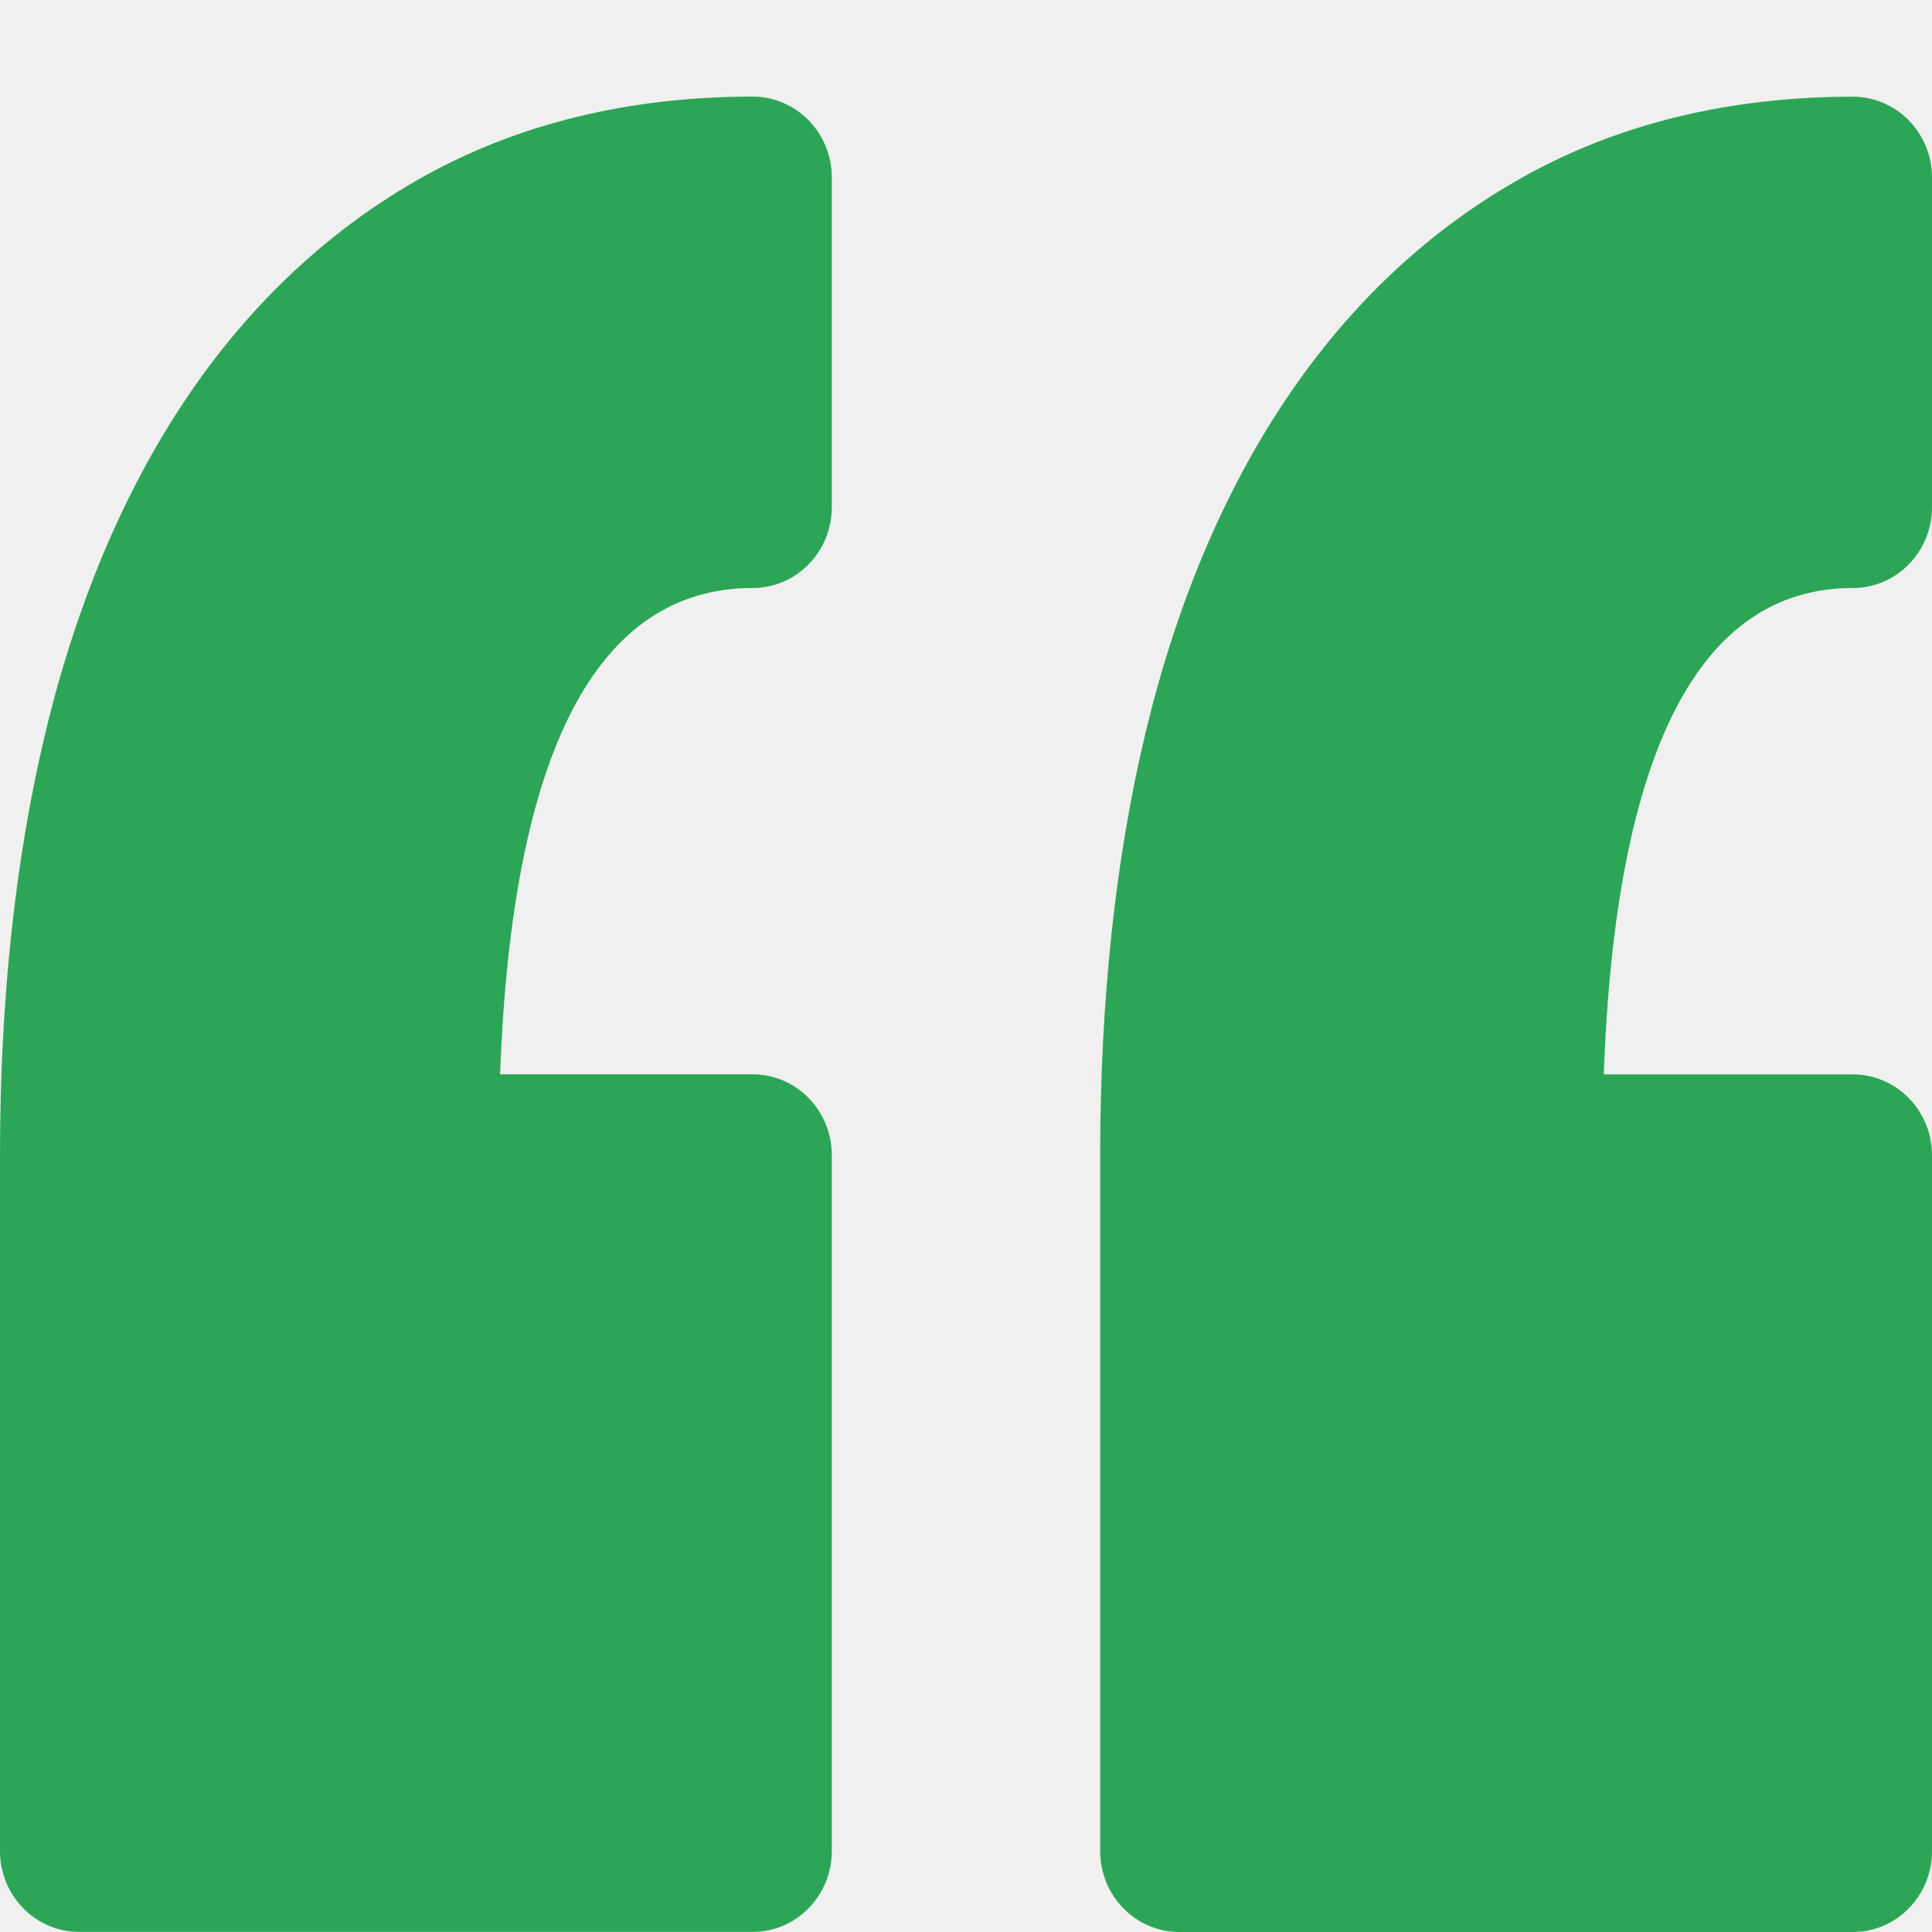
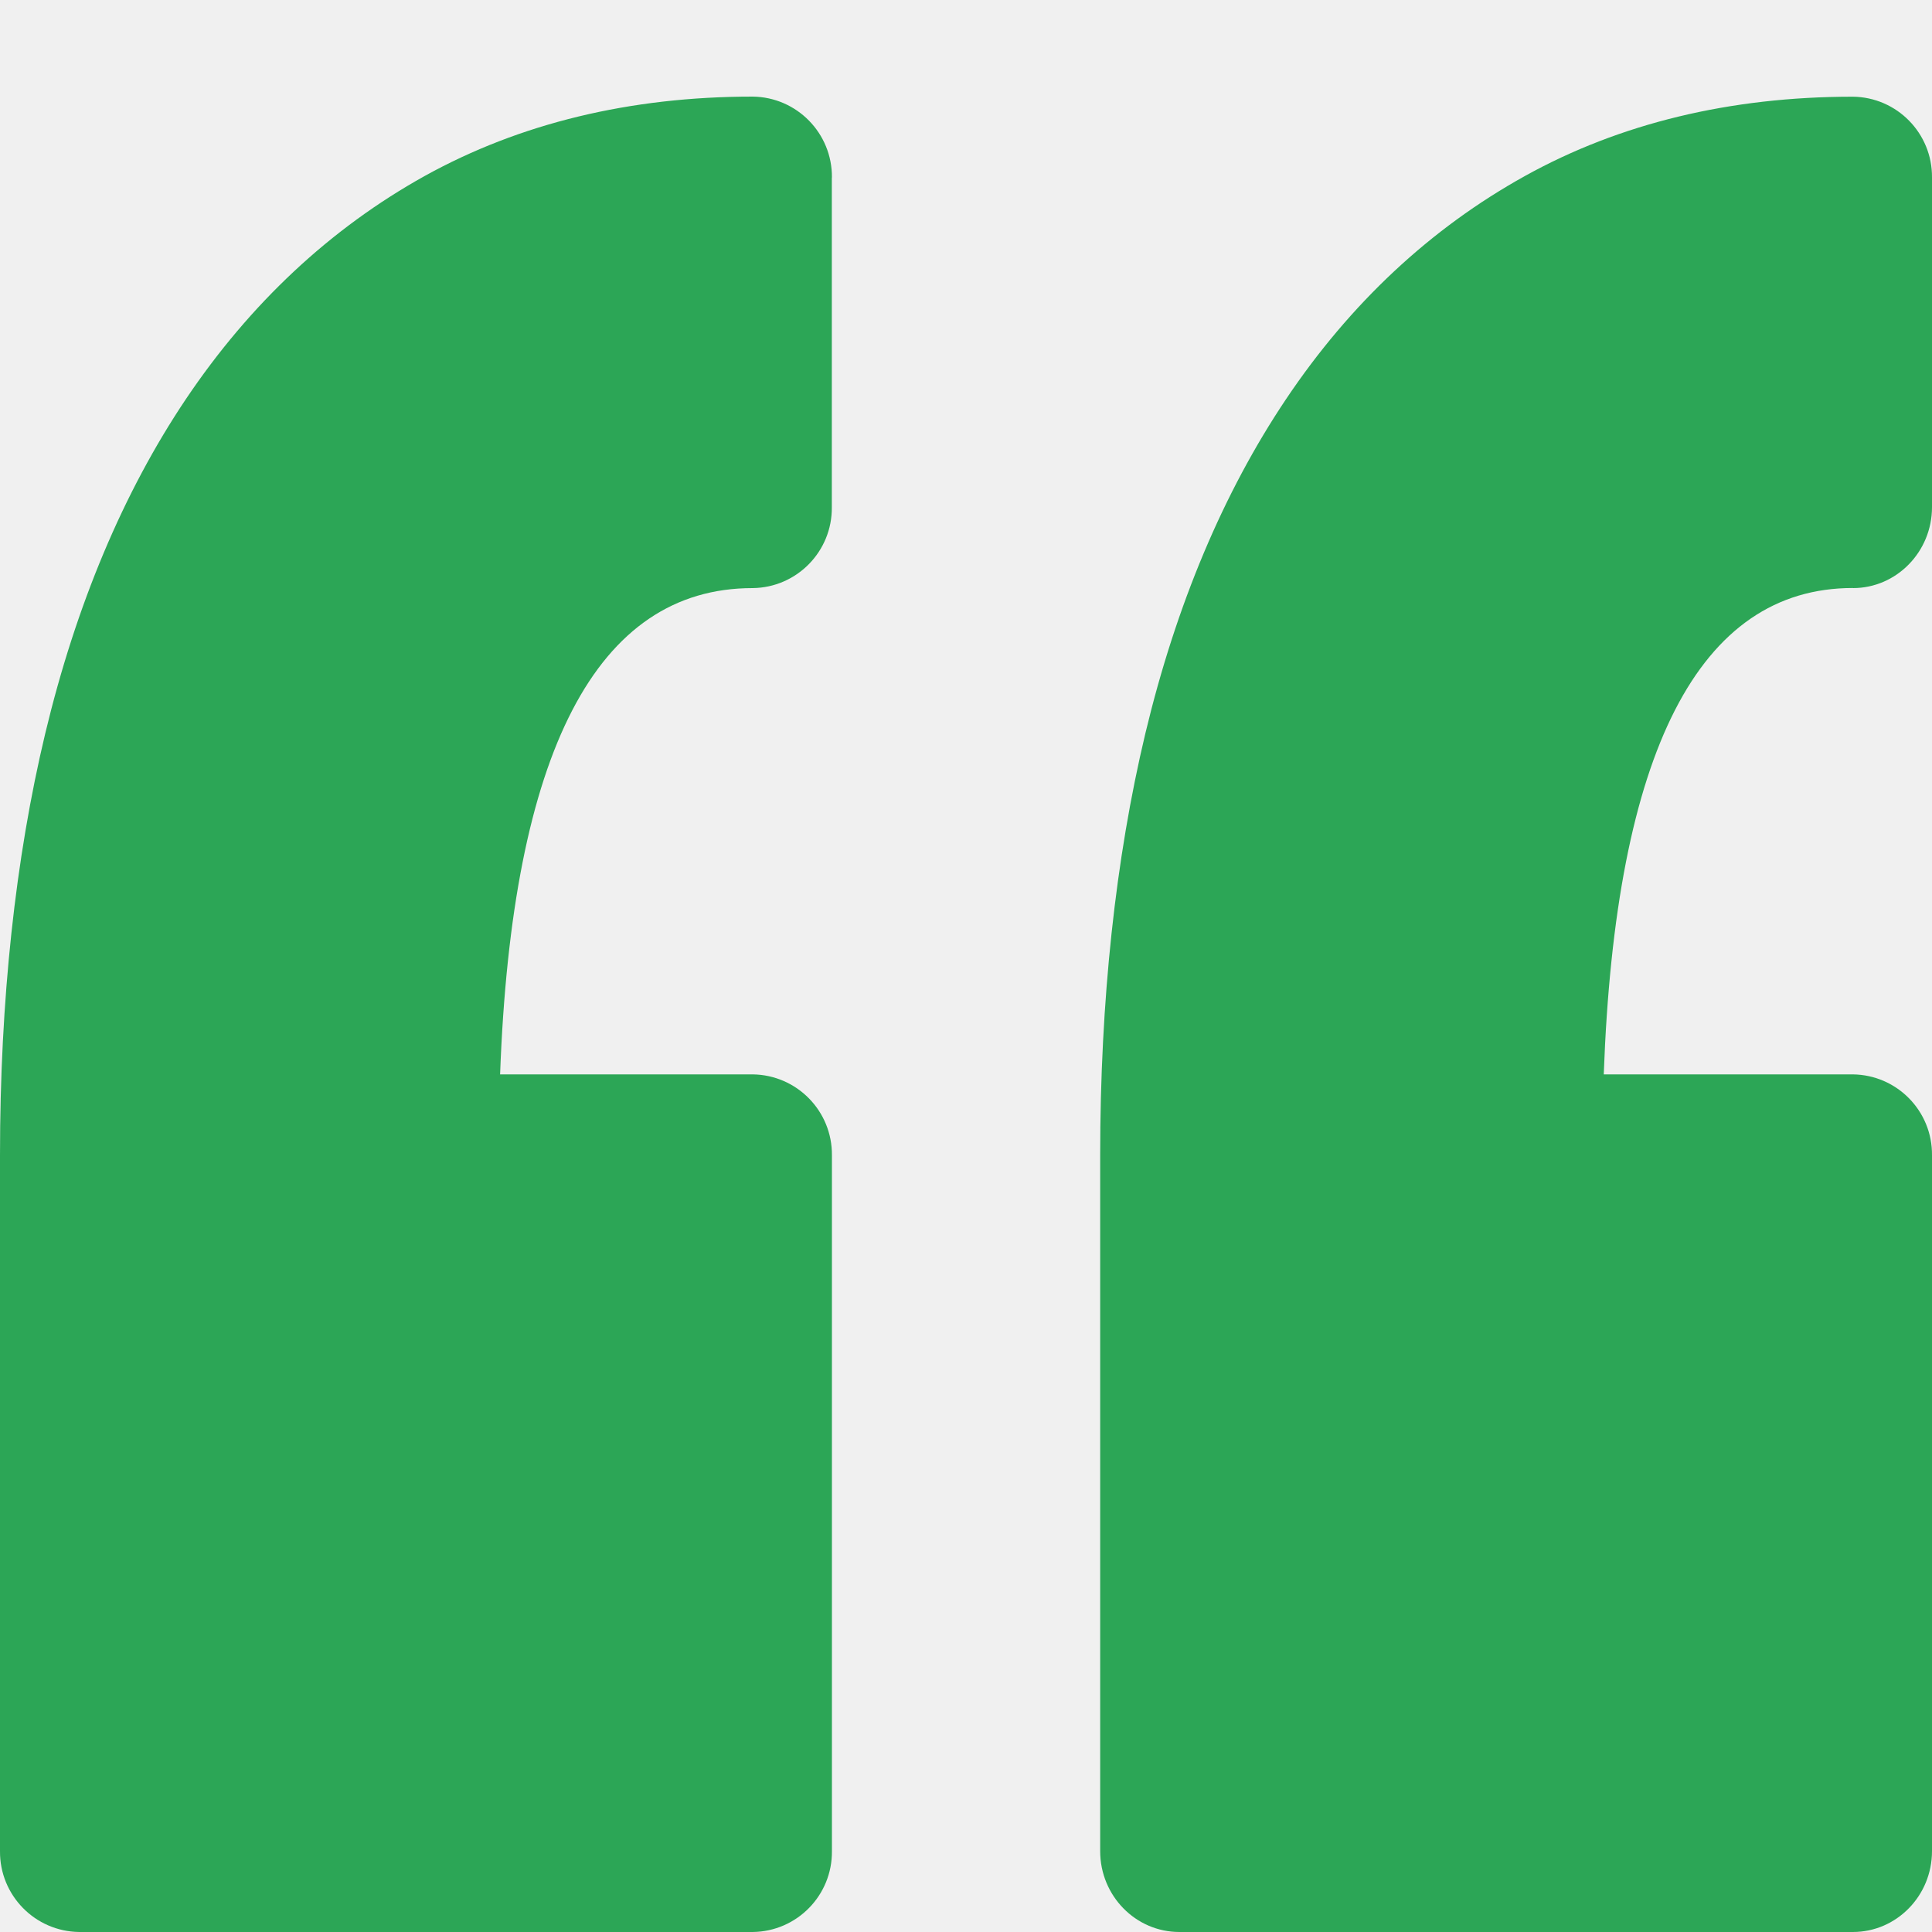
- <svg xmlns="http://www.w3.org/2000/svg" width="20" height="20" viewBox="0 0 20 20" fill="none">
-   <g clip-path="url(#clip0_80_1423)">
-     <path d="M8.611 1.838L8.611 5.249C8.611 5.712 8.244 6.087 7.792 6.087C6.177 6.087 5.299 7.78 5.177 11.121L7.792 11.121C8.244 11.121 8.611 11.497 8.611 11.959L8.611 19.162C8.611 19.624 8.244 19.999 7.792 19.999L0.82 19.999C0.367 19.999 3.287e-08 19.624 7.32818e-08 19.162L7.02973e-07 11.959C8.42999e-07 10.357 0.158 8.887 0.469 7.589C0.788 6.259 1.277 5.095 1.924 4.131C2.589 3.14 3.421 2.363 4.396 1.821C5.379 1.277 6.521 1 7.792 1C8.244 1 8.611 1.376 8.611 1.838ZM19.181 6.087C19.633 6.087 20 5.712 20 5.25L20 1.838C20 1.376 19.633 1.001 19.181 1.001C17.911 1.001 16.768 1.277 15.786 1.822C14.81 2.363 13.978 3.14 13.313 4.132C12.666 5.096 12.176 6.259 11.857 7.591C11.547 8.889 11.389 10.359 11.389 11.96L11.389 19.163C11.389 19.625 11.756 20 12.208 20L19.181 20C19.633 20 20 19.625 20 19.163L20 11.96C20 11.497 19.633 11.122 19.181 11.122L16.602 11.122C16.723 7.78 17.588 6.087 19.181 6.087Z" fill="#2CA656" />
+ <svg xmlns="http://www.w3.org/2000/svg" width="20" height="20" fill="none">
+   <g clip-path="url(#a)">
+     <path d="M8.611 1.838V5.25a.829.829 0 0 1-.82.838c-1.614 0-2.492 1.693-2.614 5.034h2.615a.83.83 0 0 1 .82.838v7.203a.829.829 0 0 1-.82.837H.82a.83.83 0 0 1-.82-.837v-7.203c0-1.602.158-3.072.469-4.37.319-1.33.808-2.494 1.455-3.458.665-.99 1.497-1.768 2.472-2.31C5.38 1.277 6.521 1 7.792 1a.83.83 0 0 1 .82.838Zm10.57 4.25c.452 0 .819-.376.819-.838V1.838a.829.829 0 0 0-.82-.837c-1.27 0-2.412.276-3.394.821-.976.541-1.808 1.318-2.473 2.31-.647.964-1.137 2.127-1.456 3.459-.31 1.298-.468 2.768-.468 4.369v7.203c0 .462.367.837.82.837h6.972c.452 0 .819-.375.819-.837V11.96a.829.829 0 0 0-.82-.838h-2.578c.12-3.342.986-5.035 2.579-5.035Z" fill="#2CA656" />
  </g>
  <defs>
-     <clipPath id="clip0_80_1423">
-       <rect width="20" height="20" fill="white" transform="translate(20 20) rotate(-180)" />
+     <clipPath id="a">
+       <path fill="#fff" transform="rotate(-180 10 10)" d="M0 0h20v20H0z" />
    </clipPath>
  </defs>
</svg>
